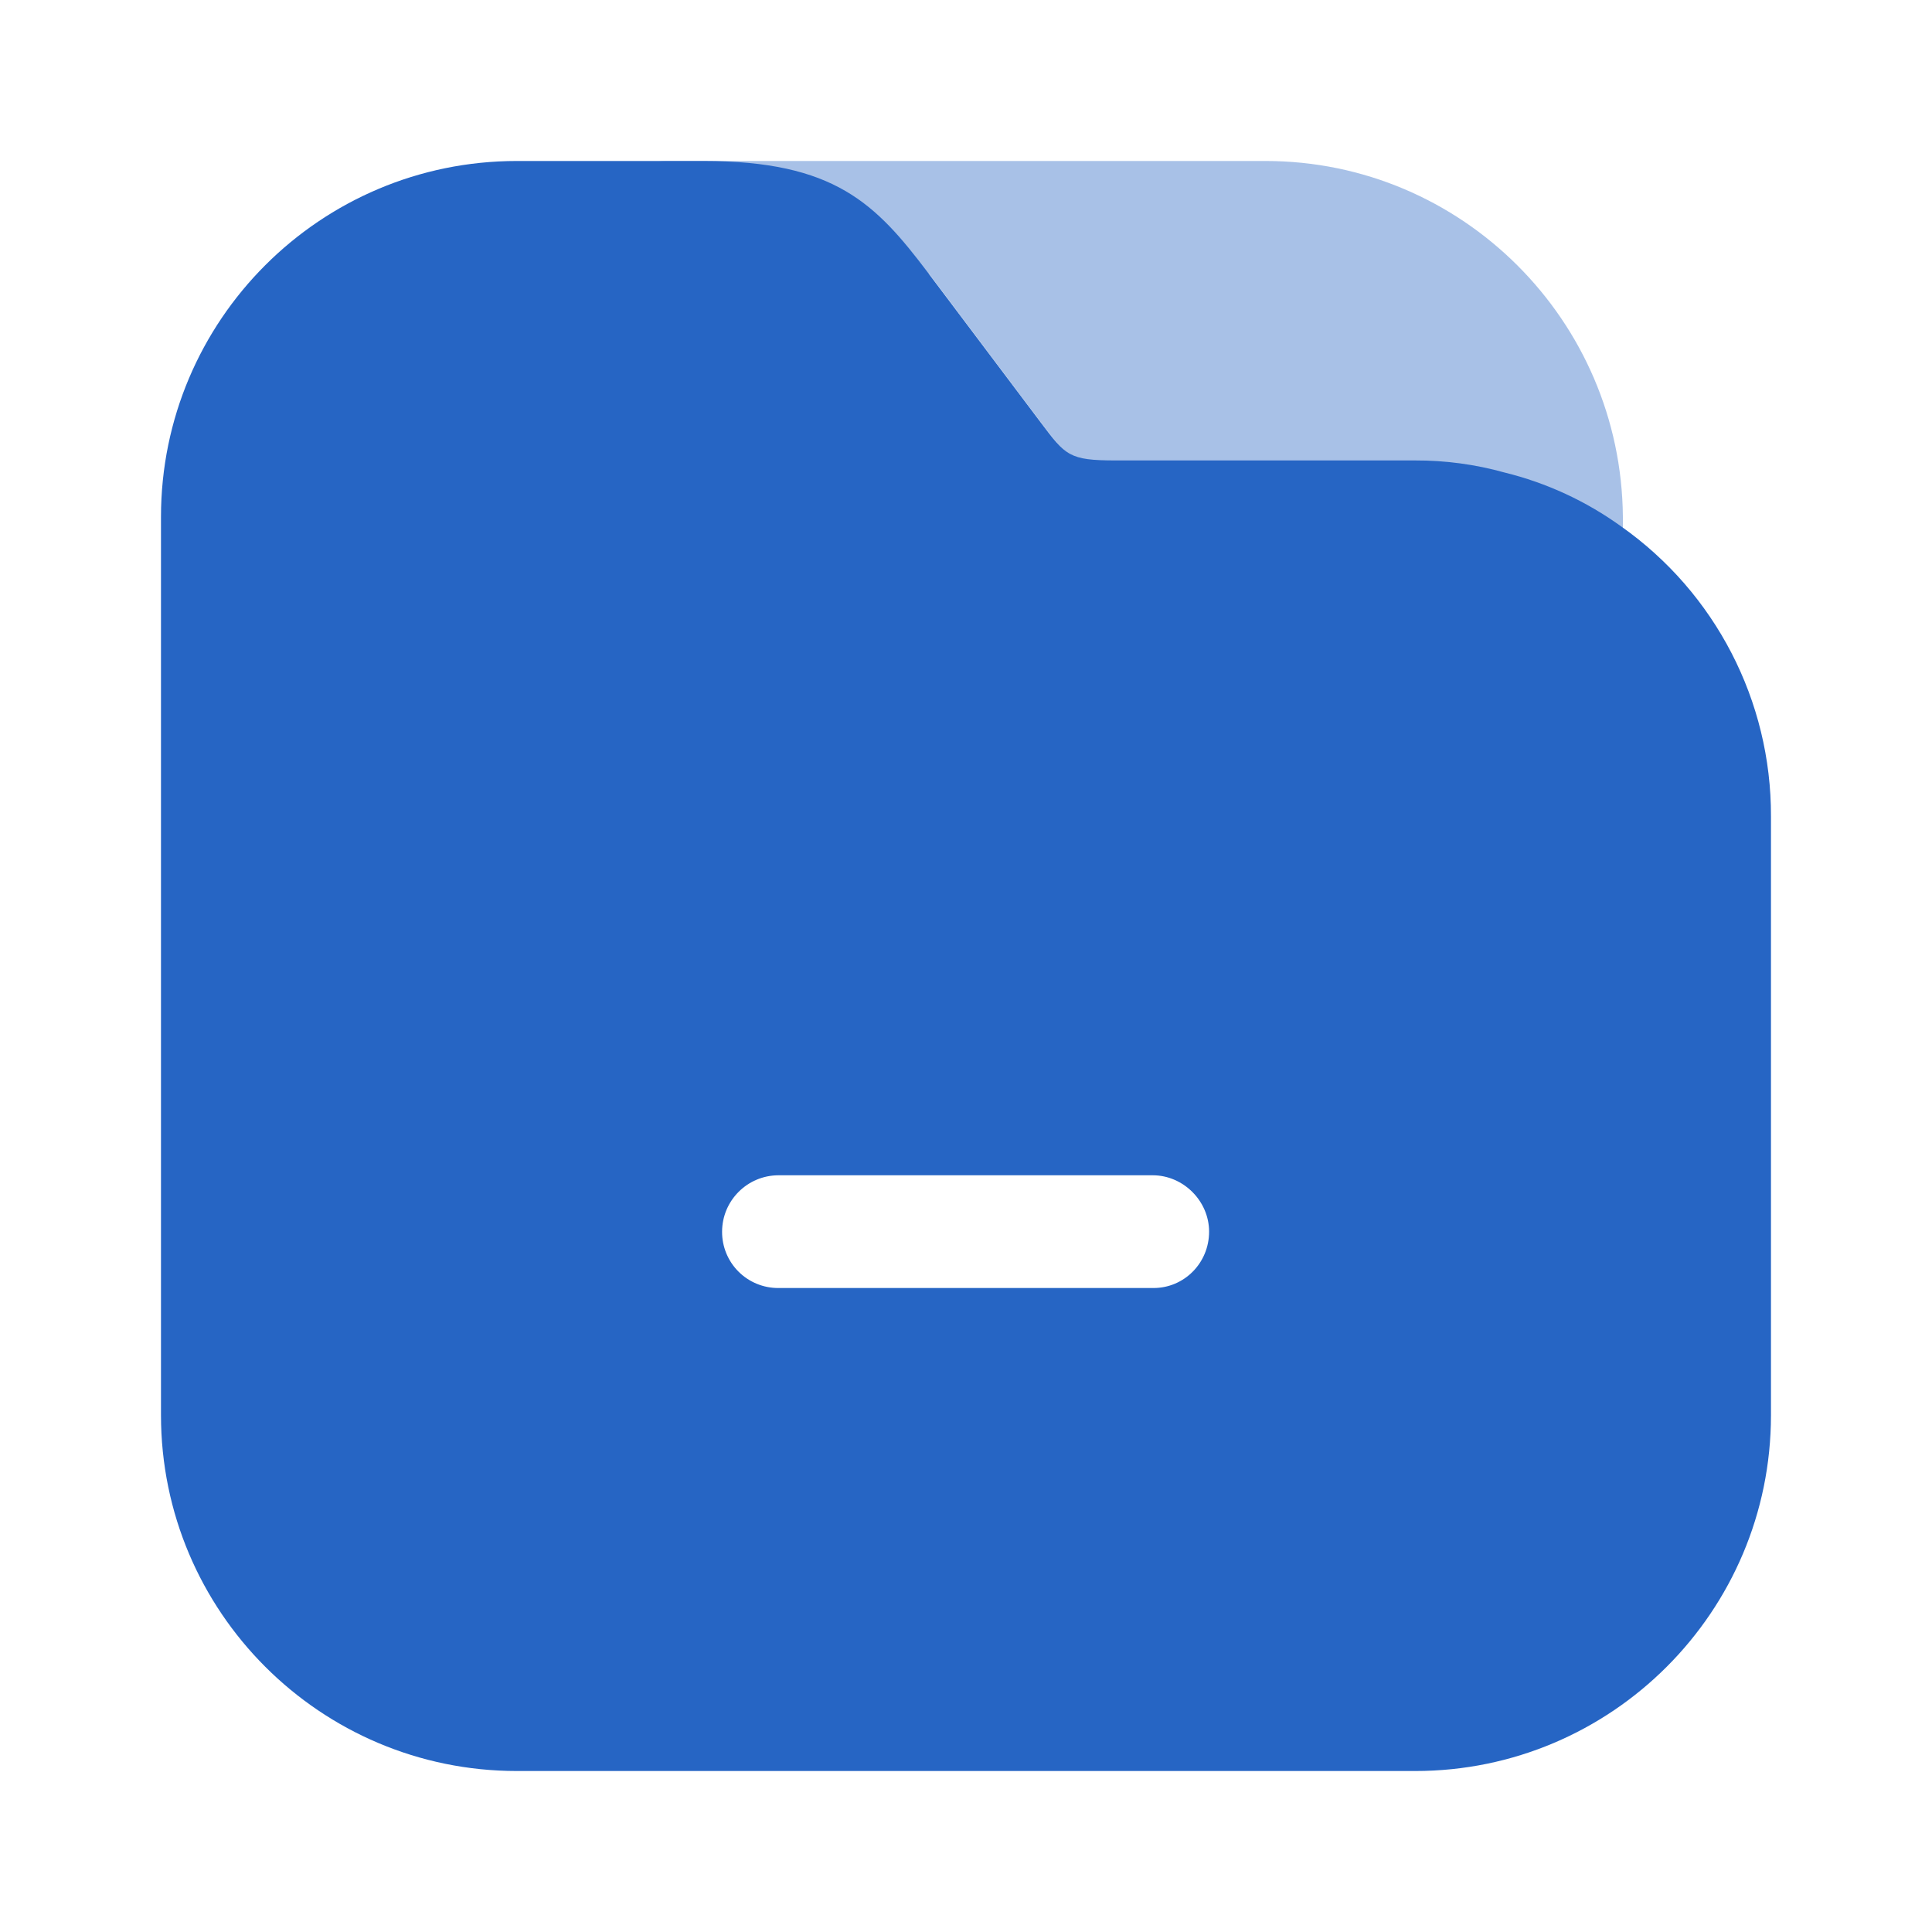
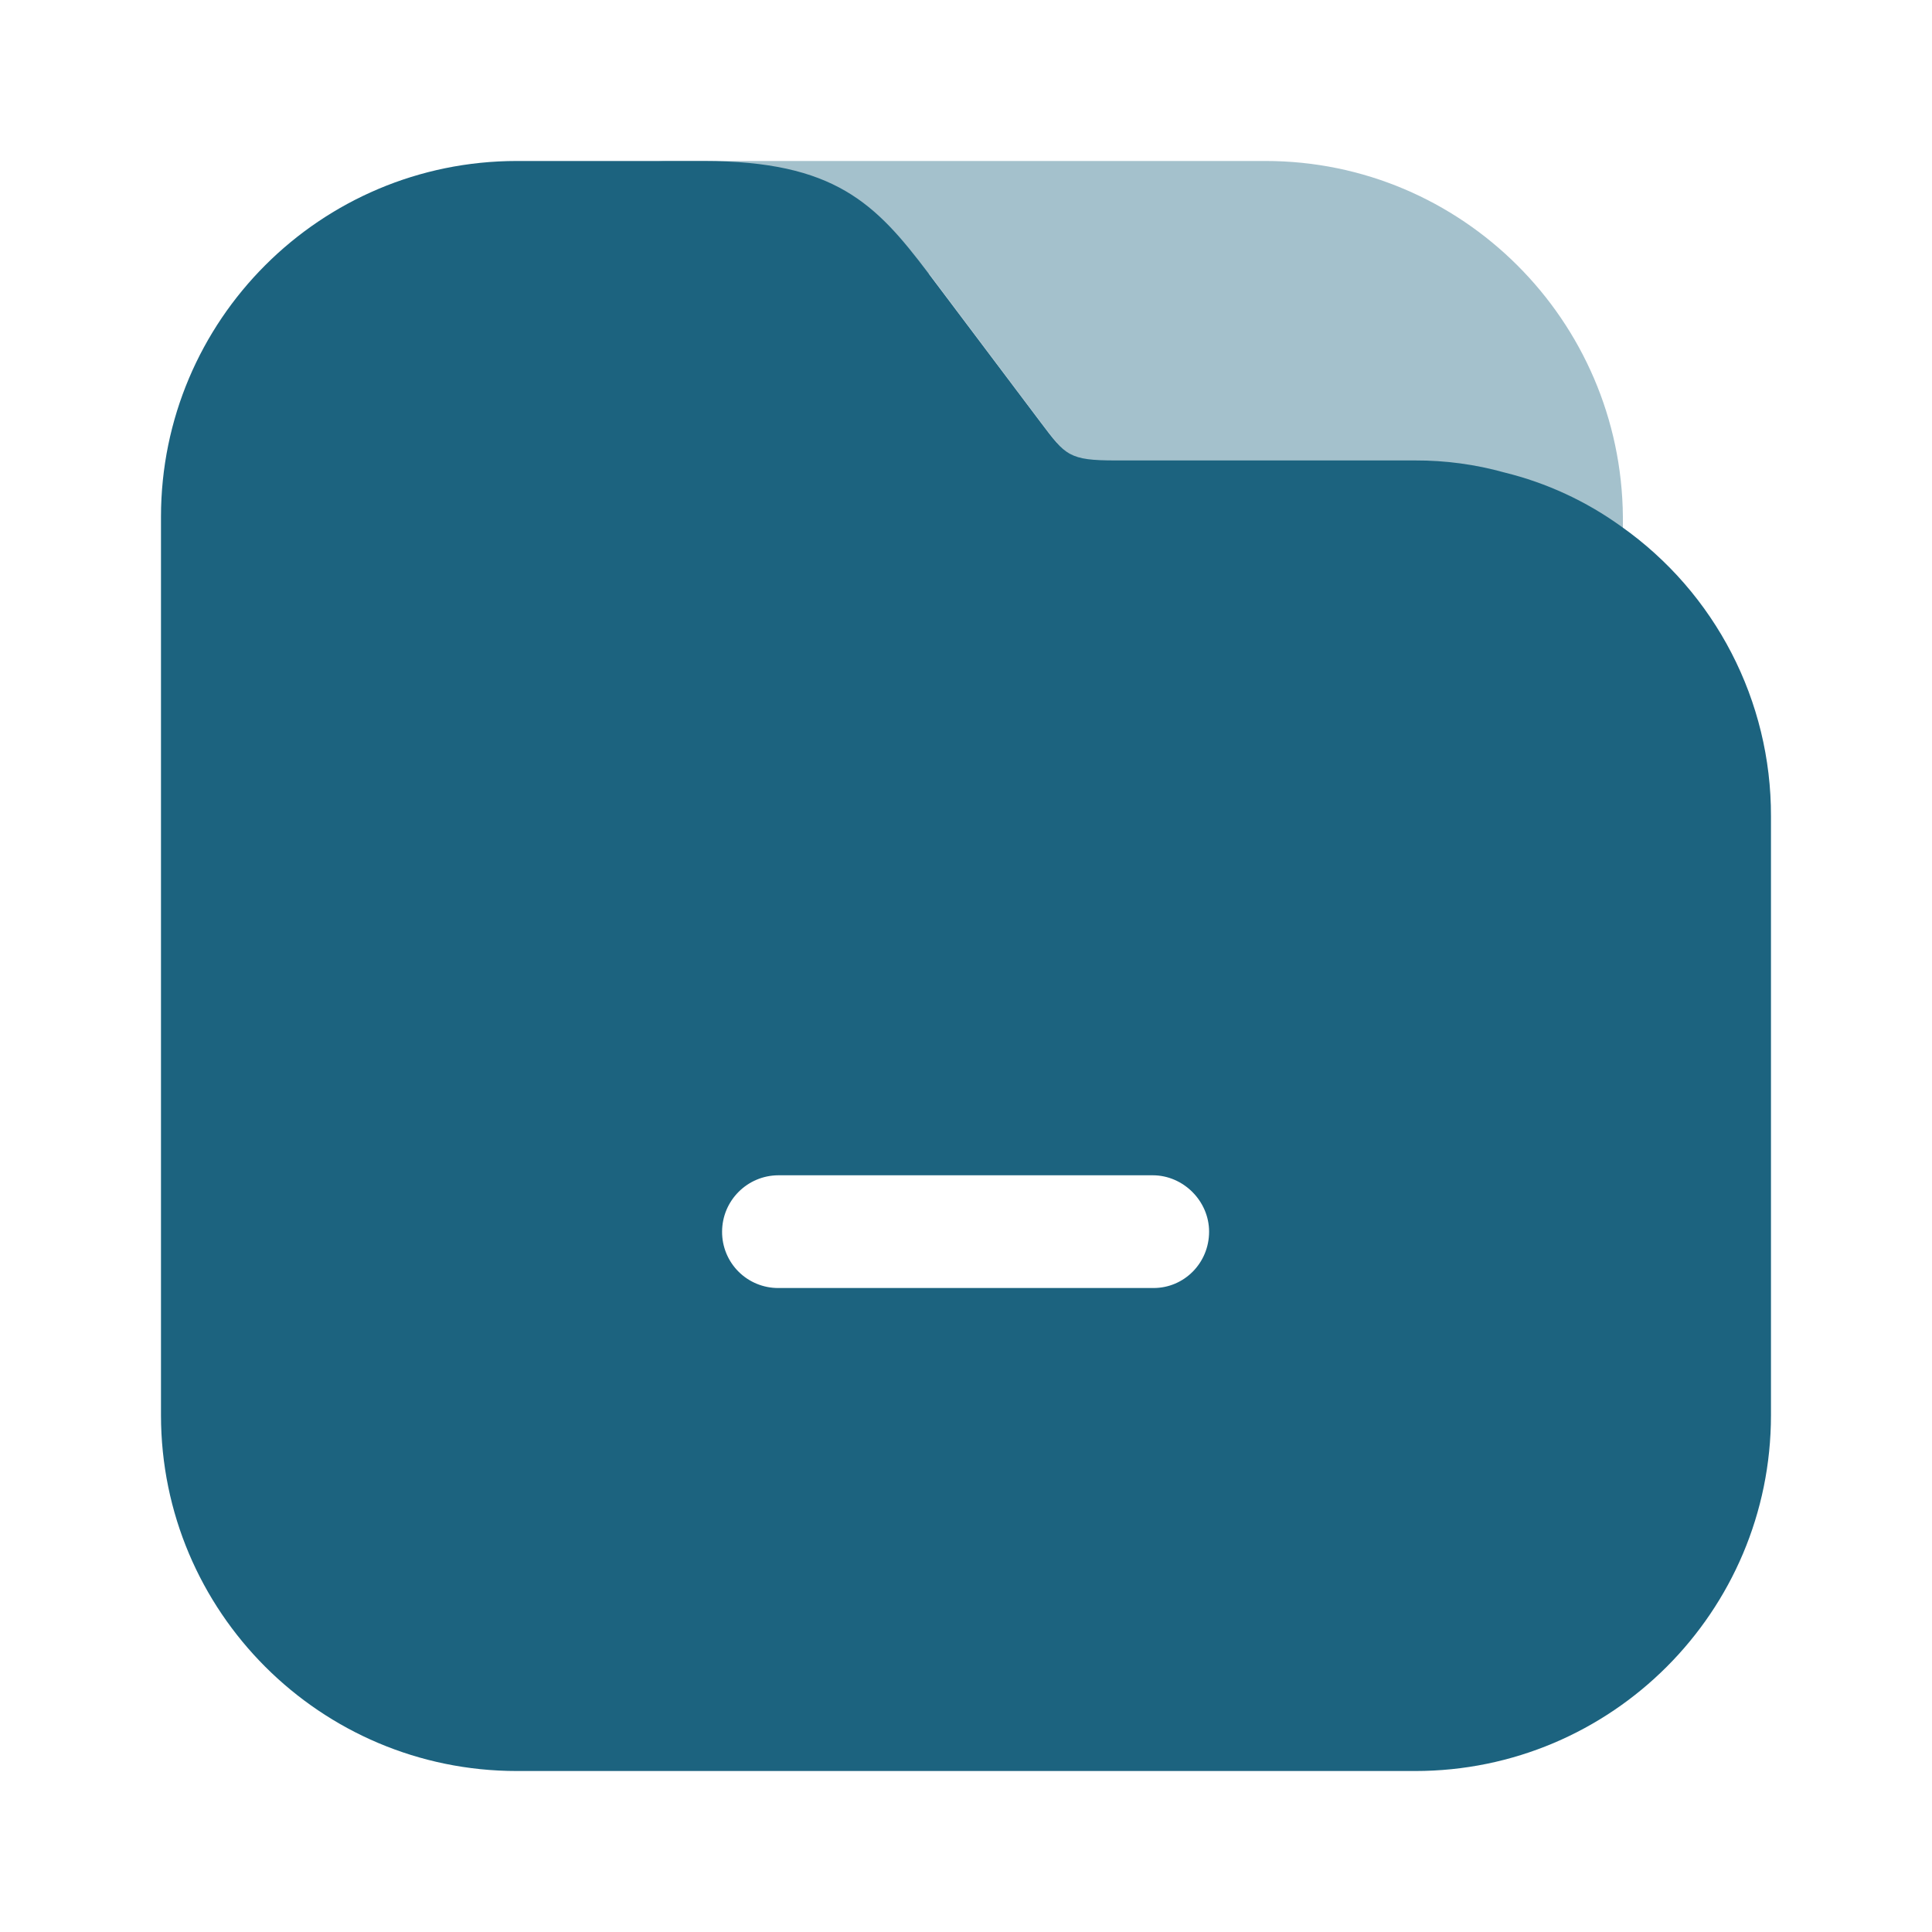
<svg xmlns="http://www.w3.org/2000/svg" width="40" height="40" fill="none">
-   <path opacity=".4" d="M26.2 3.333H13.8c-.633 0-1.166.534-1.166 1.167s.533 1.167 1.166 1.167h5.434l2.333 3.1c.517.683.584.783 1.55.783h6.2c.634 0 1.25.083 1.85.25.067.3.1.6.1.917v.583c0 .633.534 1.167 1.167 1.167S33.6 11.933 33.6 11.3v-.6c-.033-4.067-3.333-7.367-7.4-7.367Z" fill="#2665C4" />
-   <path d="M33.566 10.9a6.966 6.966 0 0 0-2.416-1.117 6.792 6.792 0 0 0-1.85-.25h-6.2c-.967 0-1.034-.1-1.55-.783l-2.334-3.1c-1.083-1.433-1.933-2.317-4.65-2.317H10.7A7.369 7.369 0 0 0 3.333 10.7v18.6a7.37 7.37 0 0 0 7.367 7.367h18.6c4.066 0 7.366-3.3 7.366-7.367V16.9a7.318 7.318 0 0 0-3.1-6Zm-9.683 15.767h-7.767A1.16 1.16 0 0 1 14.95 25.5a1.17 1.17 0 0 1 1.166-1.167h7.75c.634 0 1.167.534 1.167 1.167 0 .65-.517 1.167-1.15 1.167Z" fill="#2665C4" />
+   <path opacity=".4" d="M26.2 3.333H13.8c-.633 0-1.166.534-1.166 1.167s.533 1.167 1.166 1.167h5.434l2.333 3.1c.517.683.584.783 1.55.783h6.2c.634 0 1.25.083 1.85.25.067.3.1.6.1.917v.583c0 .633.534 1.167 1.167 1.167S33.6 11.933 33.6 11.3v-.6c-.033-4.067-3.333-7.367-7.4-7.367Z" fill="#1C637F" />
+   <path d="M33.566 10.9a6.966 6.966 0 0 0-2.416-1.117 6.792 6.792 0 0 0-1.85-.25h-6.2c-.967 0-1.034-.1-1.55-.783l-2.334-3.1c-1.083-1.433-1.933-2.317-4.65-2.317H10.7A7.369 7.369 0 0 0 3.333 10.7v18.6a7.37 7.37 0 0 0 7.367 7.367h18.6c4.066 0 7.366-3.3 7.366-7.367V16.9a7.318 7.318 0 0 0-3.1-6Zm-9.683 15.767h-7.767A1.16 1.16 0 0 1 14.95 25.5a1.17 1.17 0 0 1 1.166-1.167h7.75c.634 0 1.167.534 1.167 1.167 0 .65-.517 1.167-1.15 1.167Z" fill="#1C637F" />
</svg>
